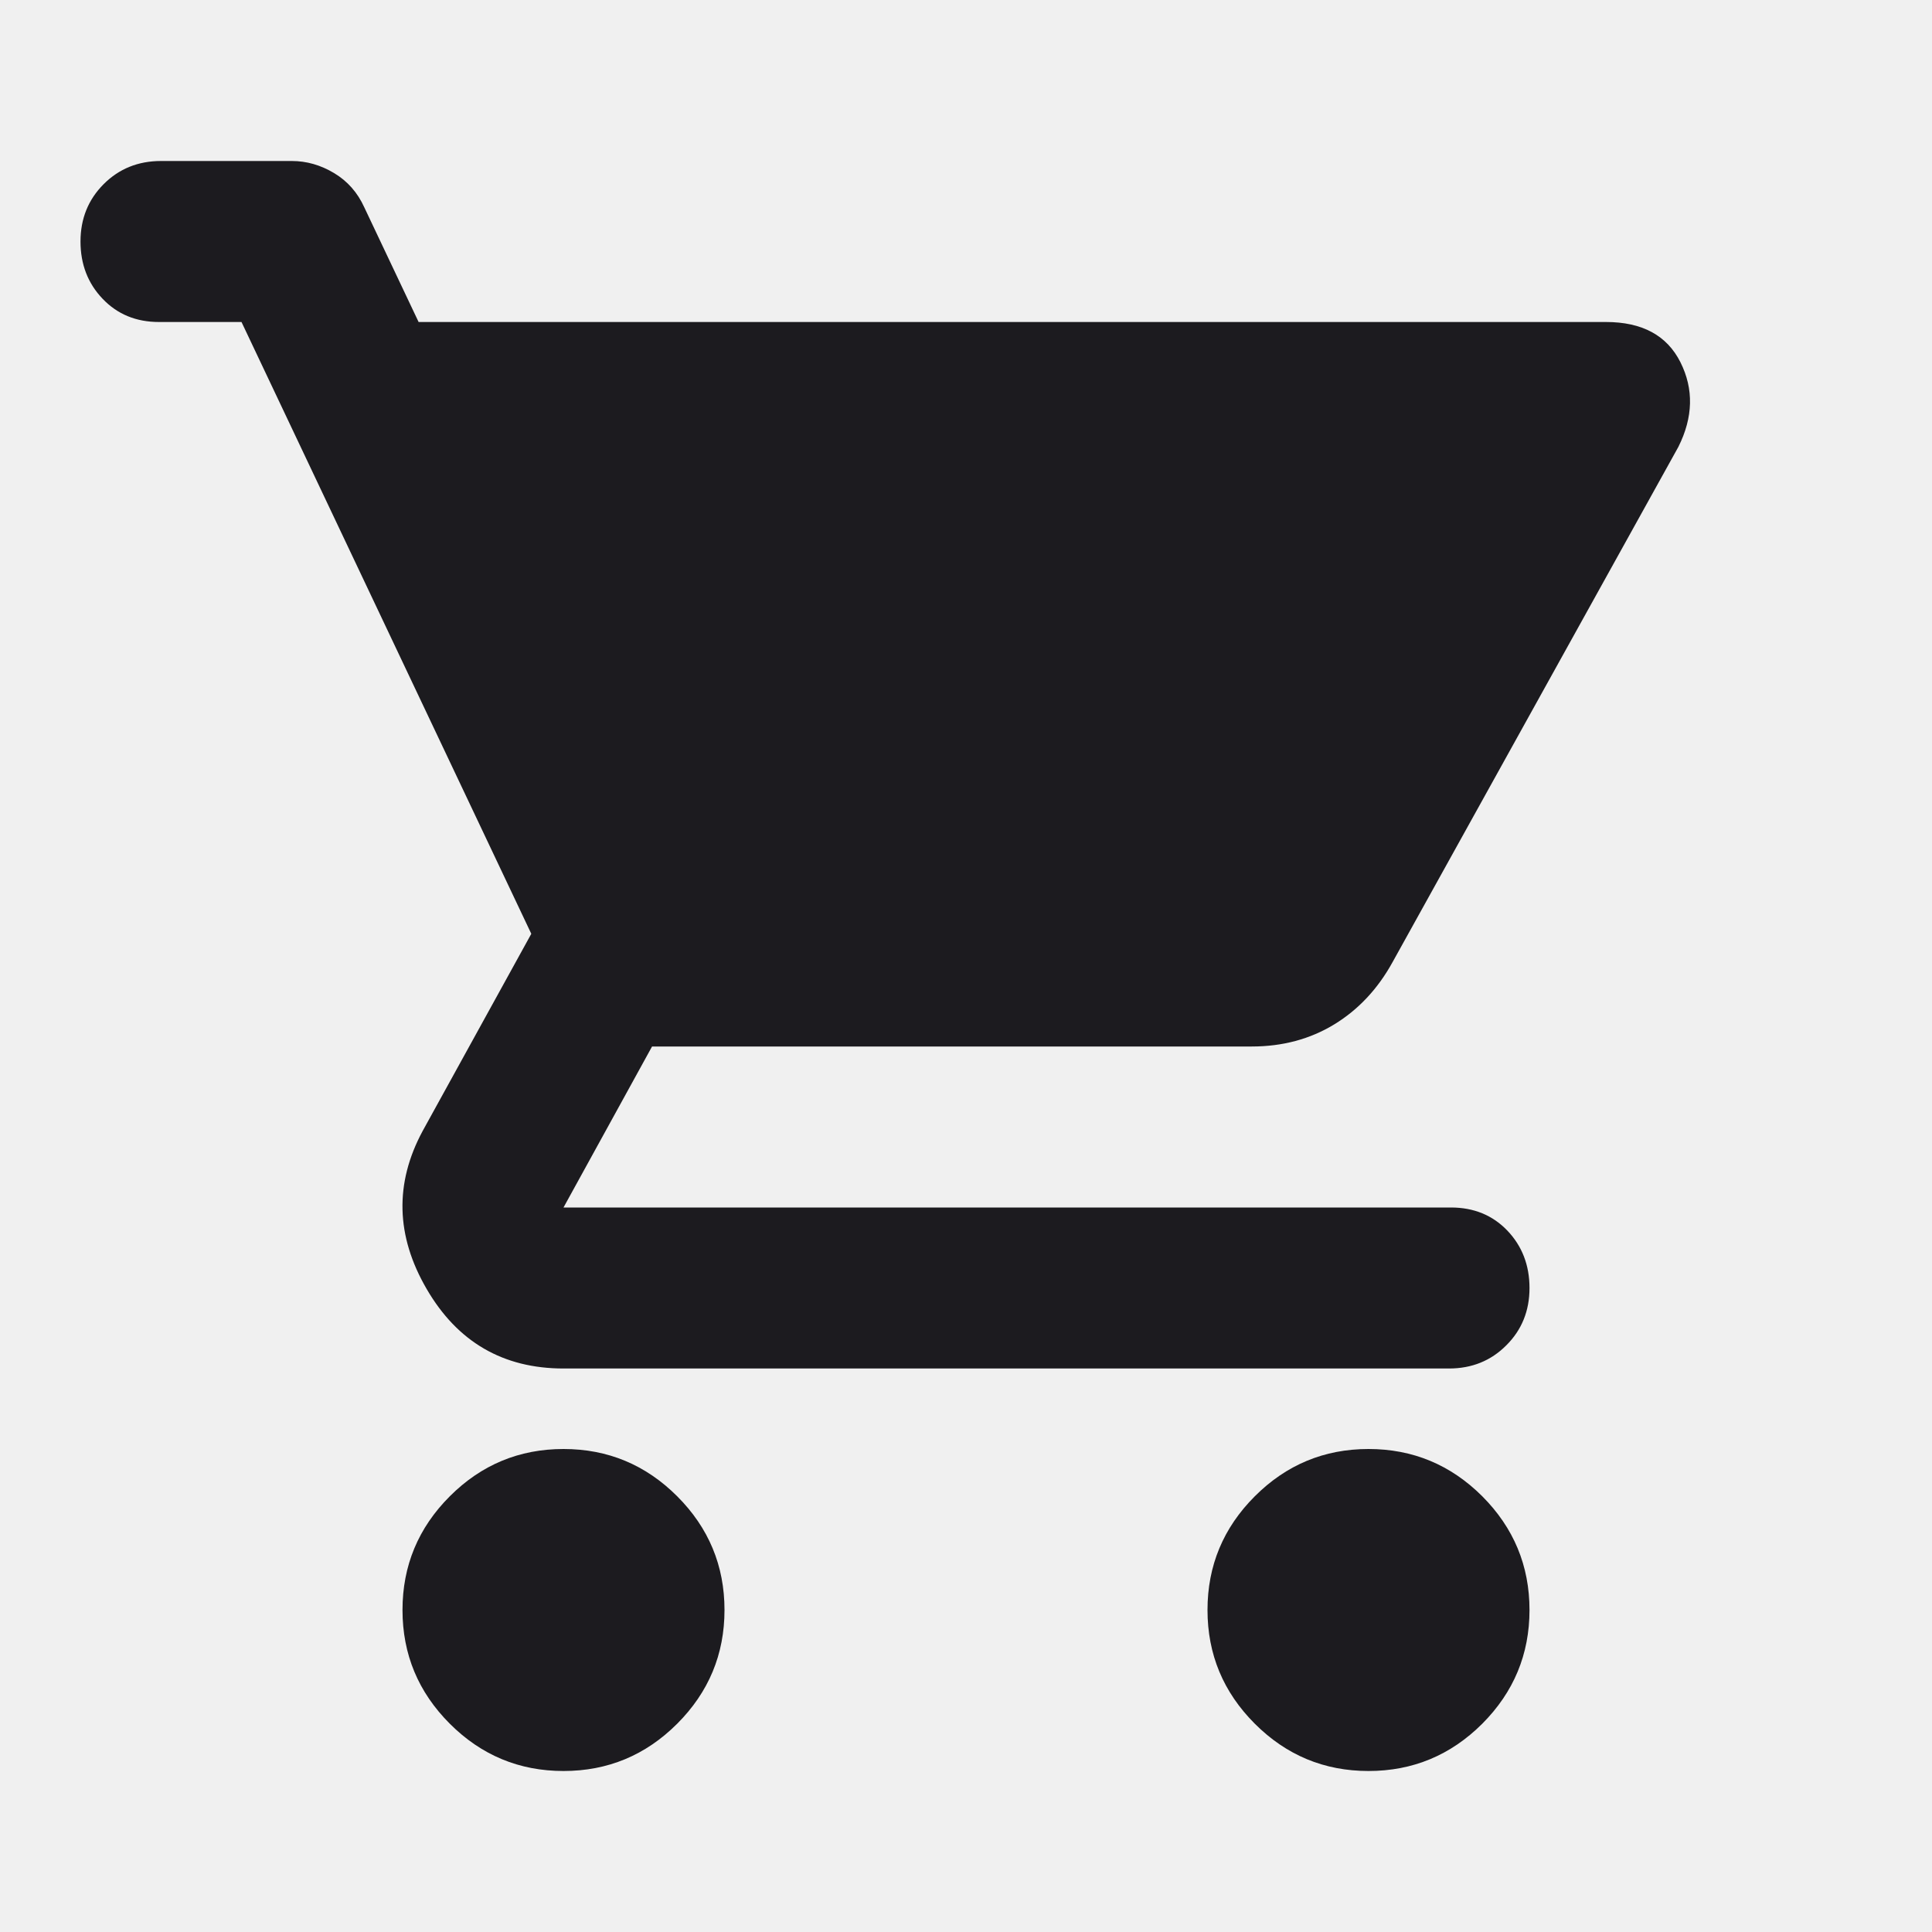
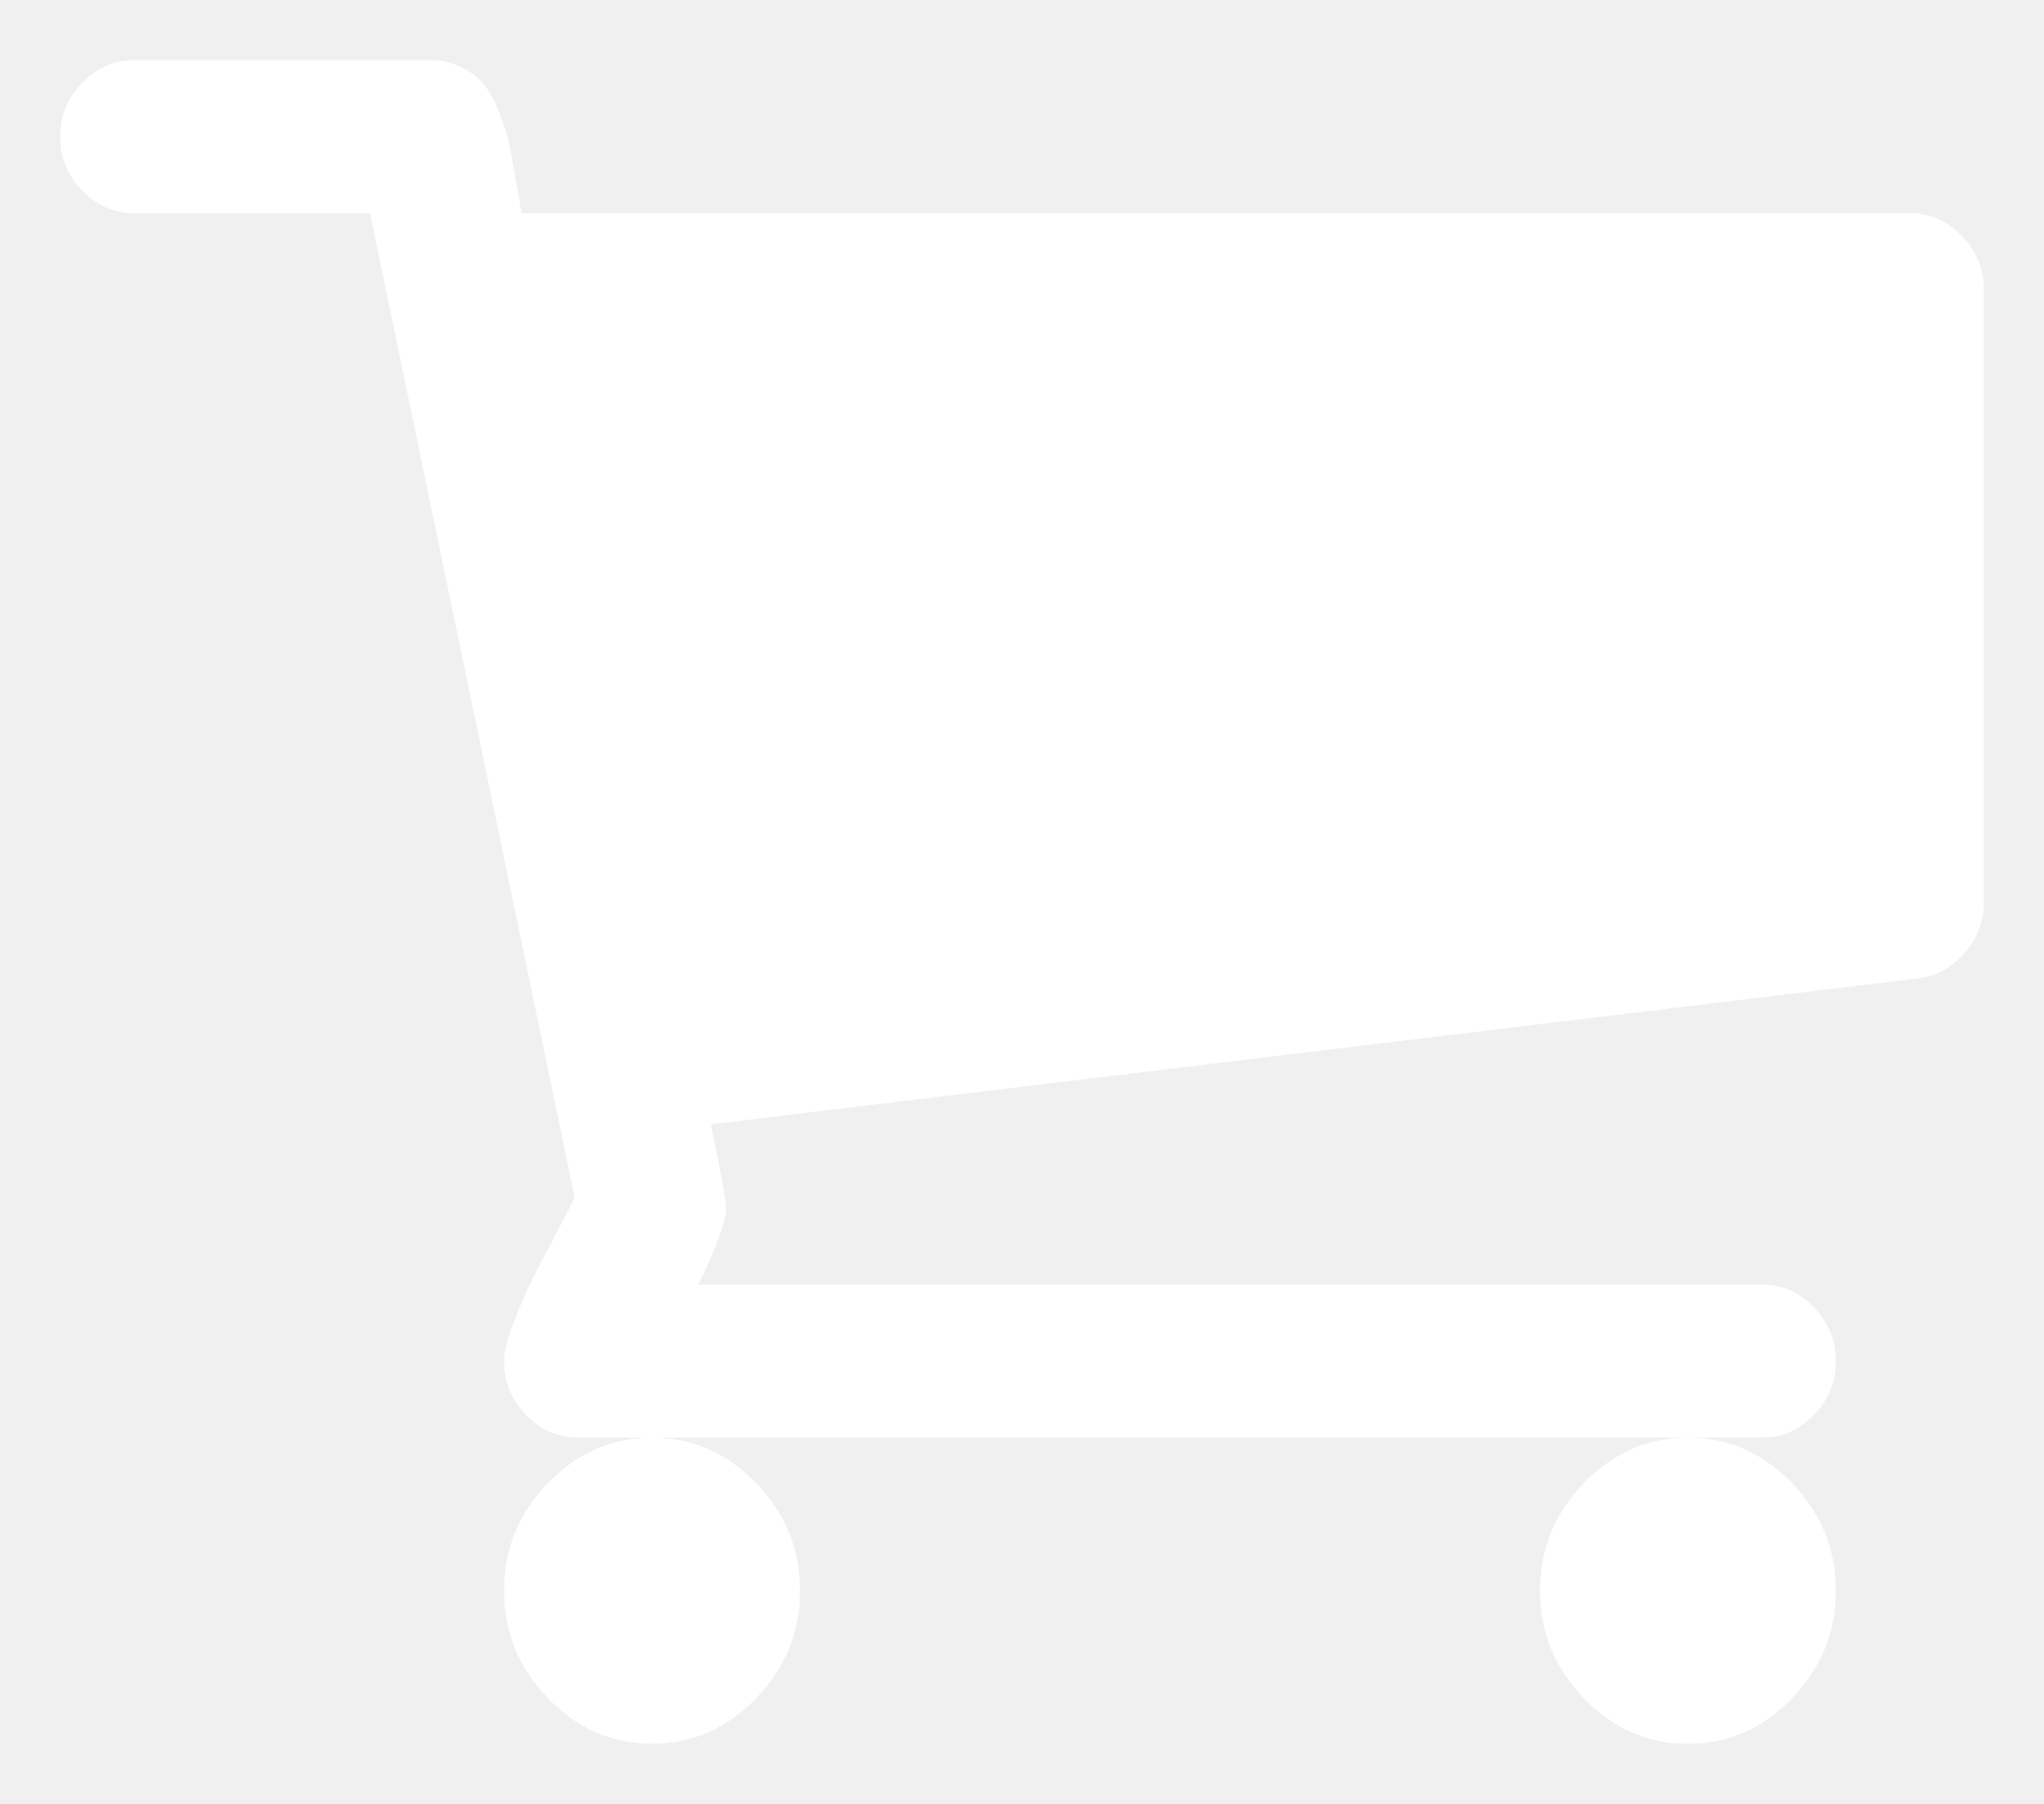
- <svg xmlns="http://www.w3.org/2000/svg" width="24" height="24" viewBox="0 0 24 24" fill="none">
-   <mask id="mask0_967_2565" style="mask-type:alpha" maskUnits="userSpaceOnUse" x="0" y="0" width="24" height="24">
-     <rect width="24" height="24" fill="#D9D9D9" />
-   </mask>
-   <g mask="url(#mask0_967_2565)">
-     <path d="M7 22C6.45 22 5.979 21.804 5.588 21.413C5.196 21.021 5 20.55 5 20C5 19.45 5.196 18.979 5.588 18.587C5.979 18.196 6.45 18 7 18C7.55 18 8.021 18.196 8.412 18.587C8.804 18.979 9 19.45 9 20C9 20.55 8.804 21.021 8.412 21.413C8.021 21.804 7.55 22 7 22ZM17 22C16.45 22 15.979 21.804 15.588 21.413C15.196 21.021 15 20.55 15 20C15 19.45 15.196 18.979 15.588 18.587C15.979 18.196 16.45 18 17 18C17.55 18 18.021 18.196 18.413 18.587C18.804 18.979 19 19.45 19 20C19 20.55 18.804 21.021 18.413 21.413C18.021 21.804 17.55 22 17 22ZM7 17C6.25 17 5.683 16.671 5.3 16.012C4.917 15.354 4.9 14.7 5.25 14.05L6.6 11.6L3 4H1.975C1.692 4 1.458 3.904 1.275 3.712C1.092 3.521 1 3.283 1 3C1 2.717 1.096 2.479 1.288 2.287C1.479 2.096 1.717 2 2 2H3.625C3.808 2 3.983 2.05 4.15 2.15C4.317 2.25 4.442 2.392 4.525 2.575L5.2 4H19.95C20.4 4 20.708 4.167 20.875 4.5C21.042 4.833 21.033 5.183 20.85 5.55L17.3 11.95C17.117 12.283 16.875 12.542 16.575 12.725C16.275 12.908 15.933 13 15.55 13H8.1L7 15H18.025C18.308 15 18.542 15.096 18.725 15.287C18.908 15.479 19 15.717 19 16C19 16.283 18.904 16.521 18.712 16.712C18.521 16.904 18.283 17 18 17H7Z" fill="#1C1B1F" />
-   </g>
+ <svg xmlns="http://www.w3.org/2000/svg" width="17" height="15" viewBox="0 0 17 15" fill="none">
+   <path d="M6.654 13.227C6.654 13.572 6.532 13.87 6.288 14.122C6.045 14.374 5.756 14.5 5.423 14.5C5.09 14.5 4.801 14.374 4.558 14.122C4.314 13.87 4.192 13.572 4.192 13.227C4.192 12.883 4.314 12.584 4.558 12.332C4.801 12.081 5.09 11.954 5.423 11.954C5.756 11.954 6.045 12.081 6.288 12.332C6.532 12.584 6.654 12.883 6.654 13.227ZM15.269 13.227C15.269 13.572 15.147 13.87 14.904 14.122C14.66 14.374 14.372 14.5 14.039 14.5C13.705 14.5 13.417 14.374 13.173 14.122C12.93 13.87 12.808 13.572 12.808 13.227C12.808 12.883 12.93 12.584 13.173 12.332C13.417 12.081 13.705 11.954 14.039 11.954C14.372 11.954 14.66 12.081 14.904 12.332C15.147 12.584 15.269 12.883 15.269 13.227ZM16.5 2.409V7.5C16.5 7.659 16.447 7.8 16.341 7.923C16.236 8.045 16.106 8.116 15.952 8.136L5.913 9.349C5.997 9.747 6.038 9.979 6.038 10.046C6.038 10.152 5.962 10.364 5.808 10.682H14.654C14.82 10.682 14.965 10.745 15.086 10.871C15.208 10.997 15.269 11.146 15.269 11.318C15.269 11.491 15.208 11.64 15.086 11.766C14.965 11.892 14.82 11.954 14.654 11.954H4.808C4.641 11.954 4.497 11.892 4.375 11.766C4.253 11.64 4.192 11.491 4.192 11.318C4.192 11.245 4.218 11.141 4.269 11.005C4.321 10.869 4.372 10.75 4.423 10.647C4.474 10.544 4.543 10.412 4.63 10.249C4.716 10.087 4.766 9.989 4.779 9.956L3.077 1.773H1.115C0.949 1.773 0.804 1.71 0.683 1.584C0.561 1.458 0.5 1.309 0.5 1.136C0.5 0.964 0.561 0.815 0.683 0.689C0.804 0.563 0.949 0.5 1.115 0.5H3.577C3.679 0.5 3.771 0.522 3.851 0.565C3.931 0.608 3.994 0.659 4.038 0.719C4.083 0.778 4.125 0.86 4.163 0.962C4.202 1.065 4.228 1.151 4.24 1.221C4.253 1.29 4.271 1.388 4.293 1.514C4.316 1.64 4.33 1.726 4.337 1.773H15.885C16.051 1.773 16.195 1.836 16.317 1.962C16.439 2.088 16.5 2.237 16.5 2.409Z" fill="white" />
</svg>
